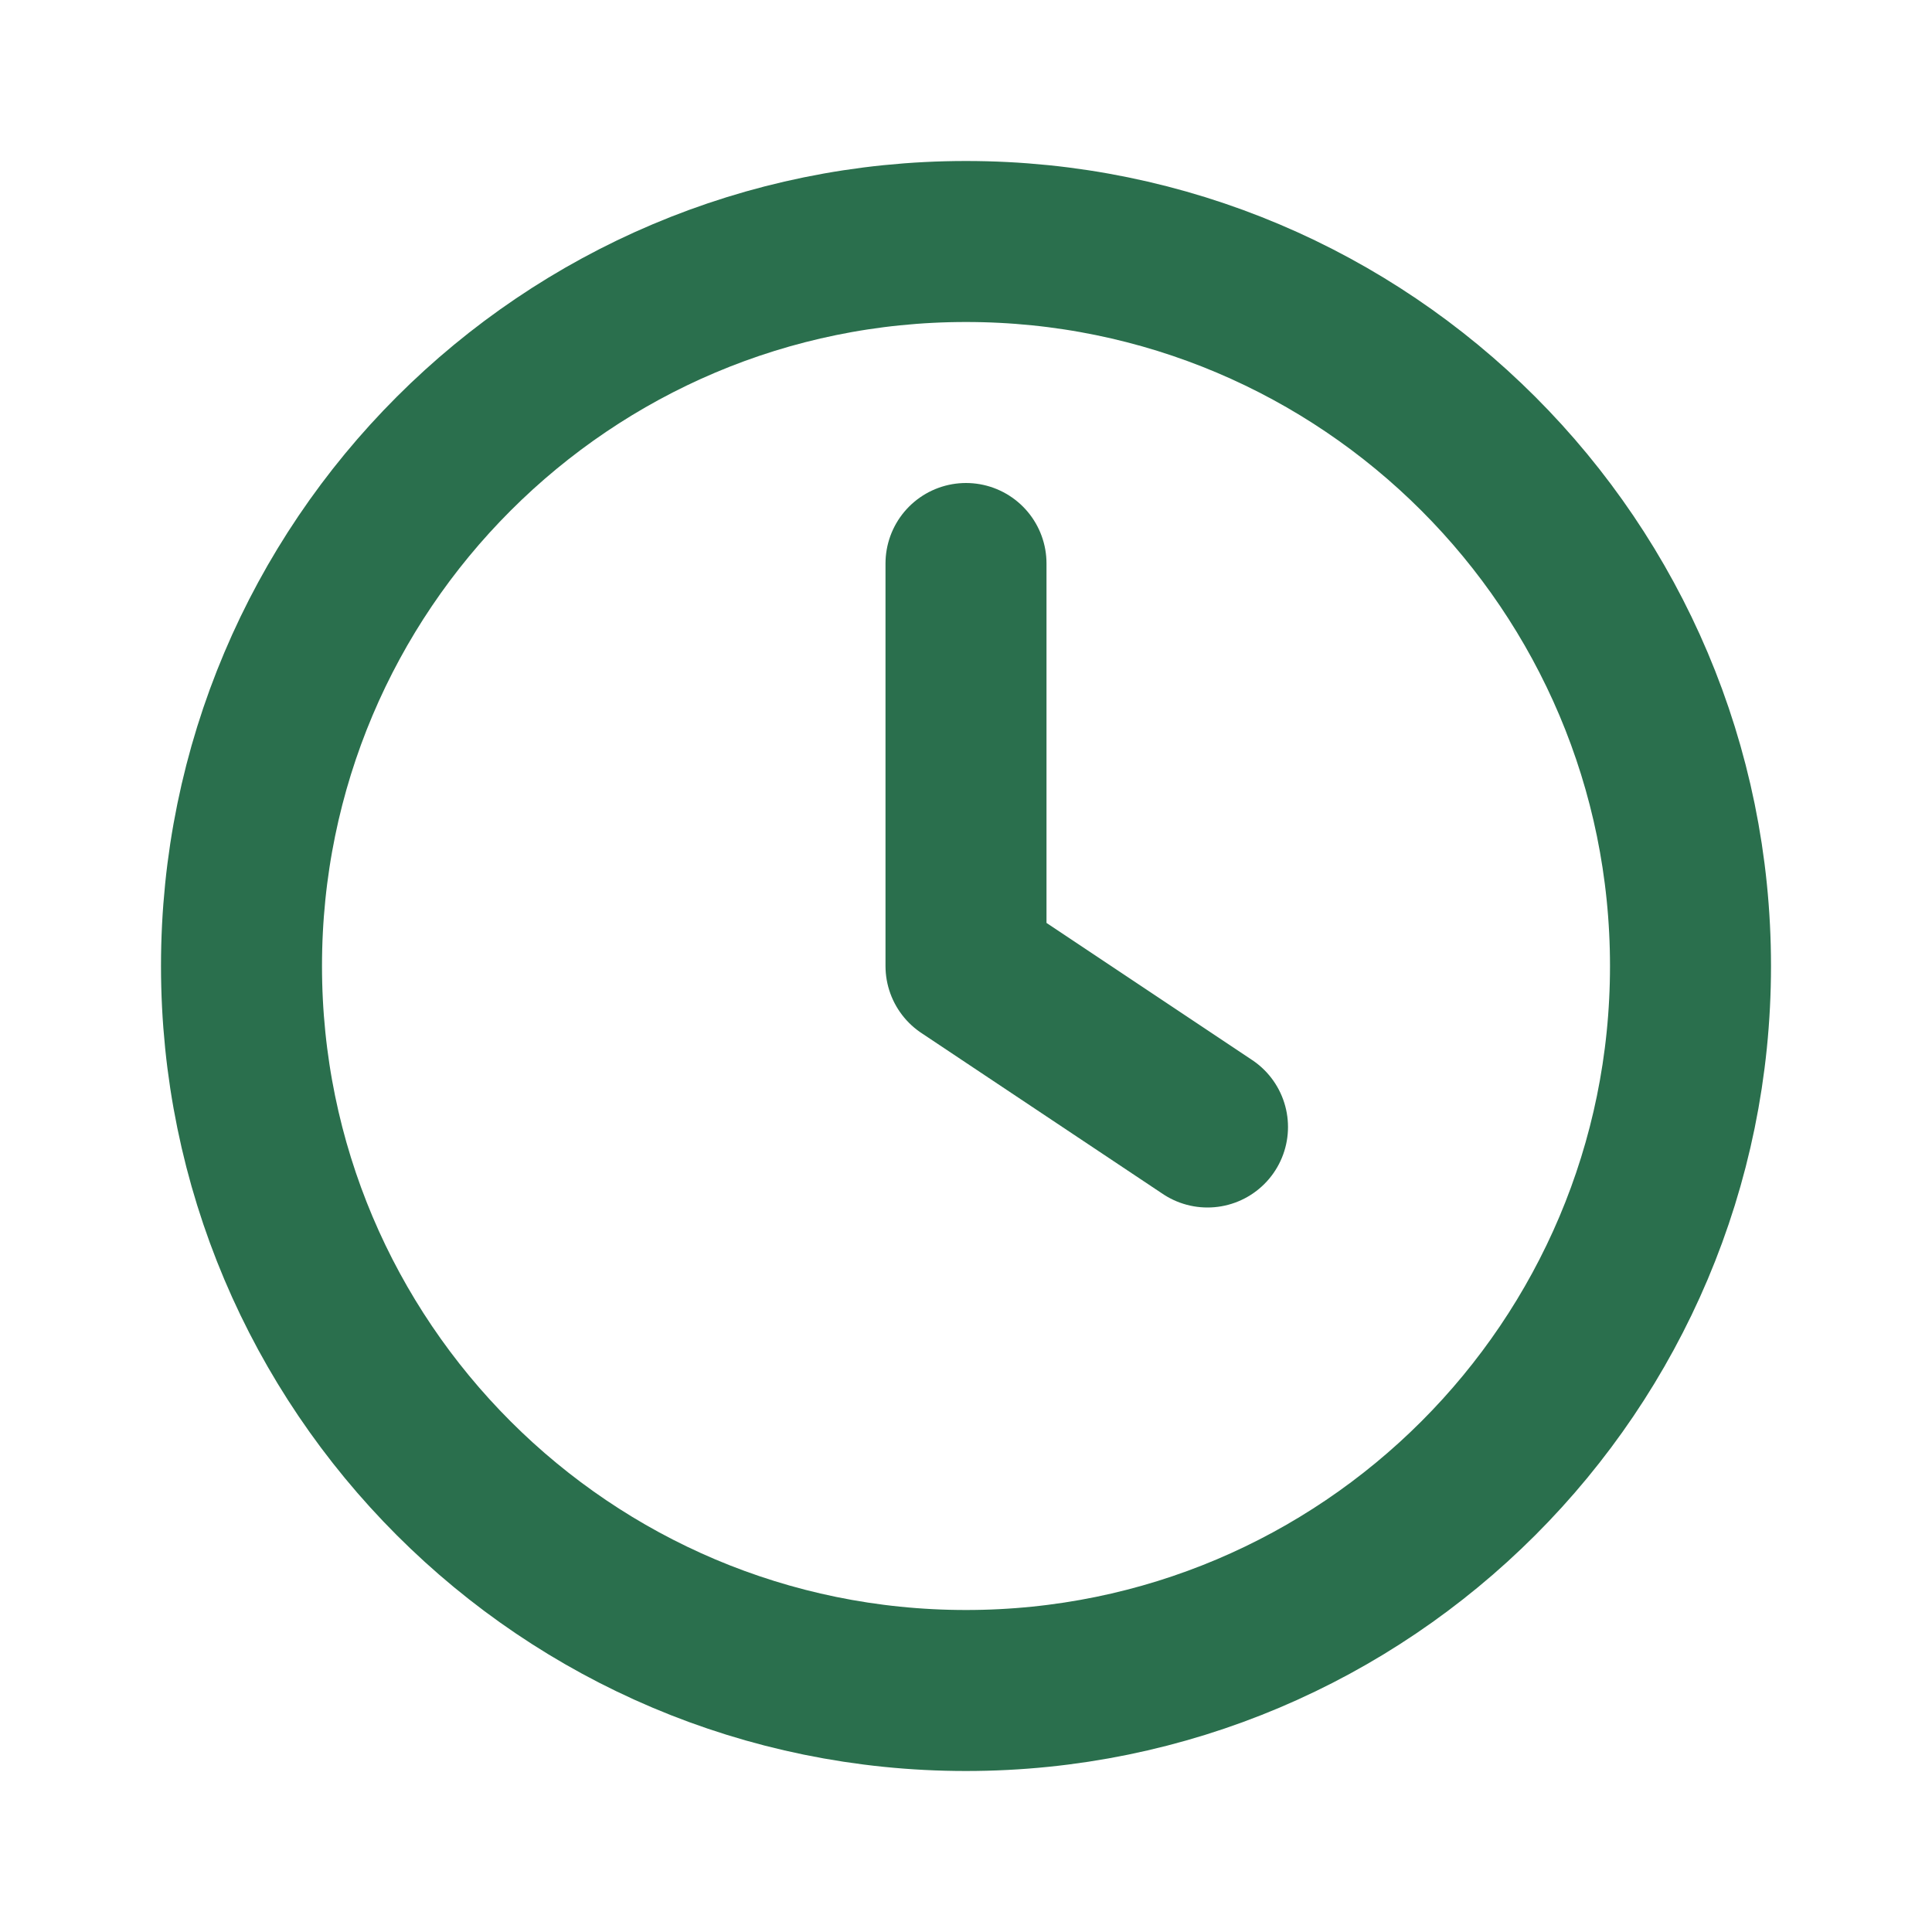
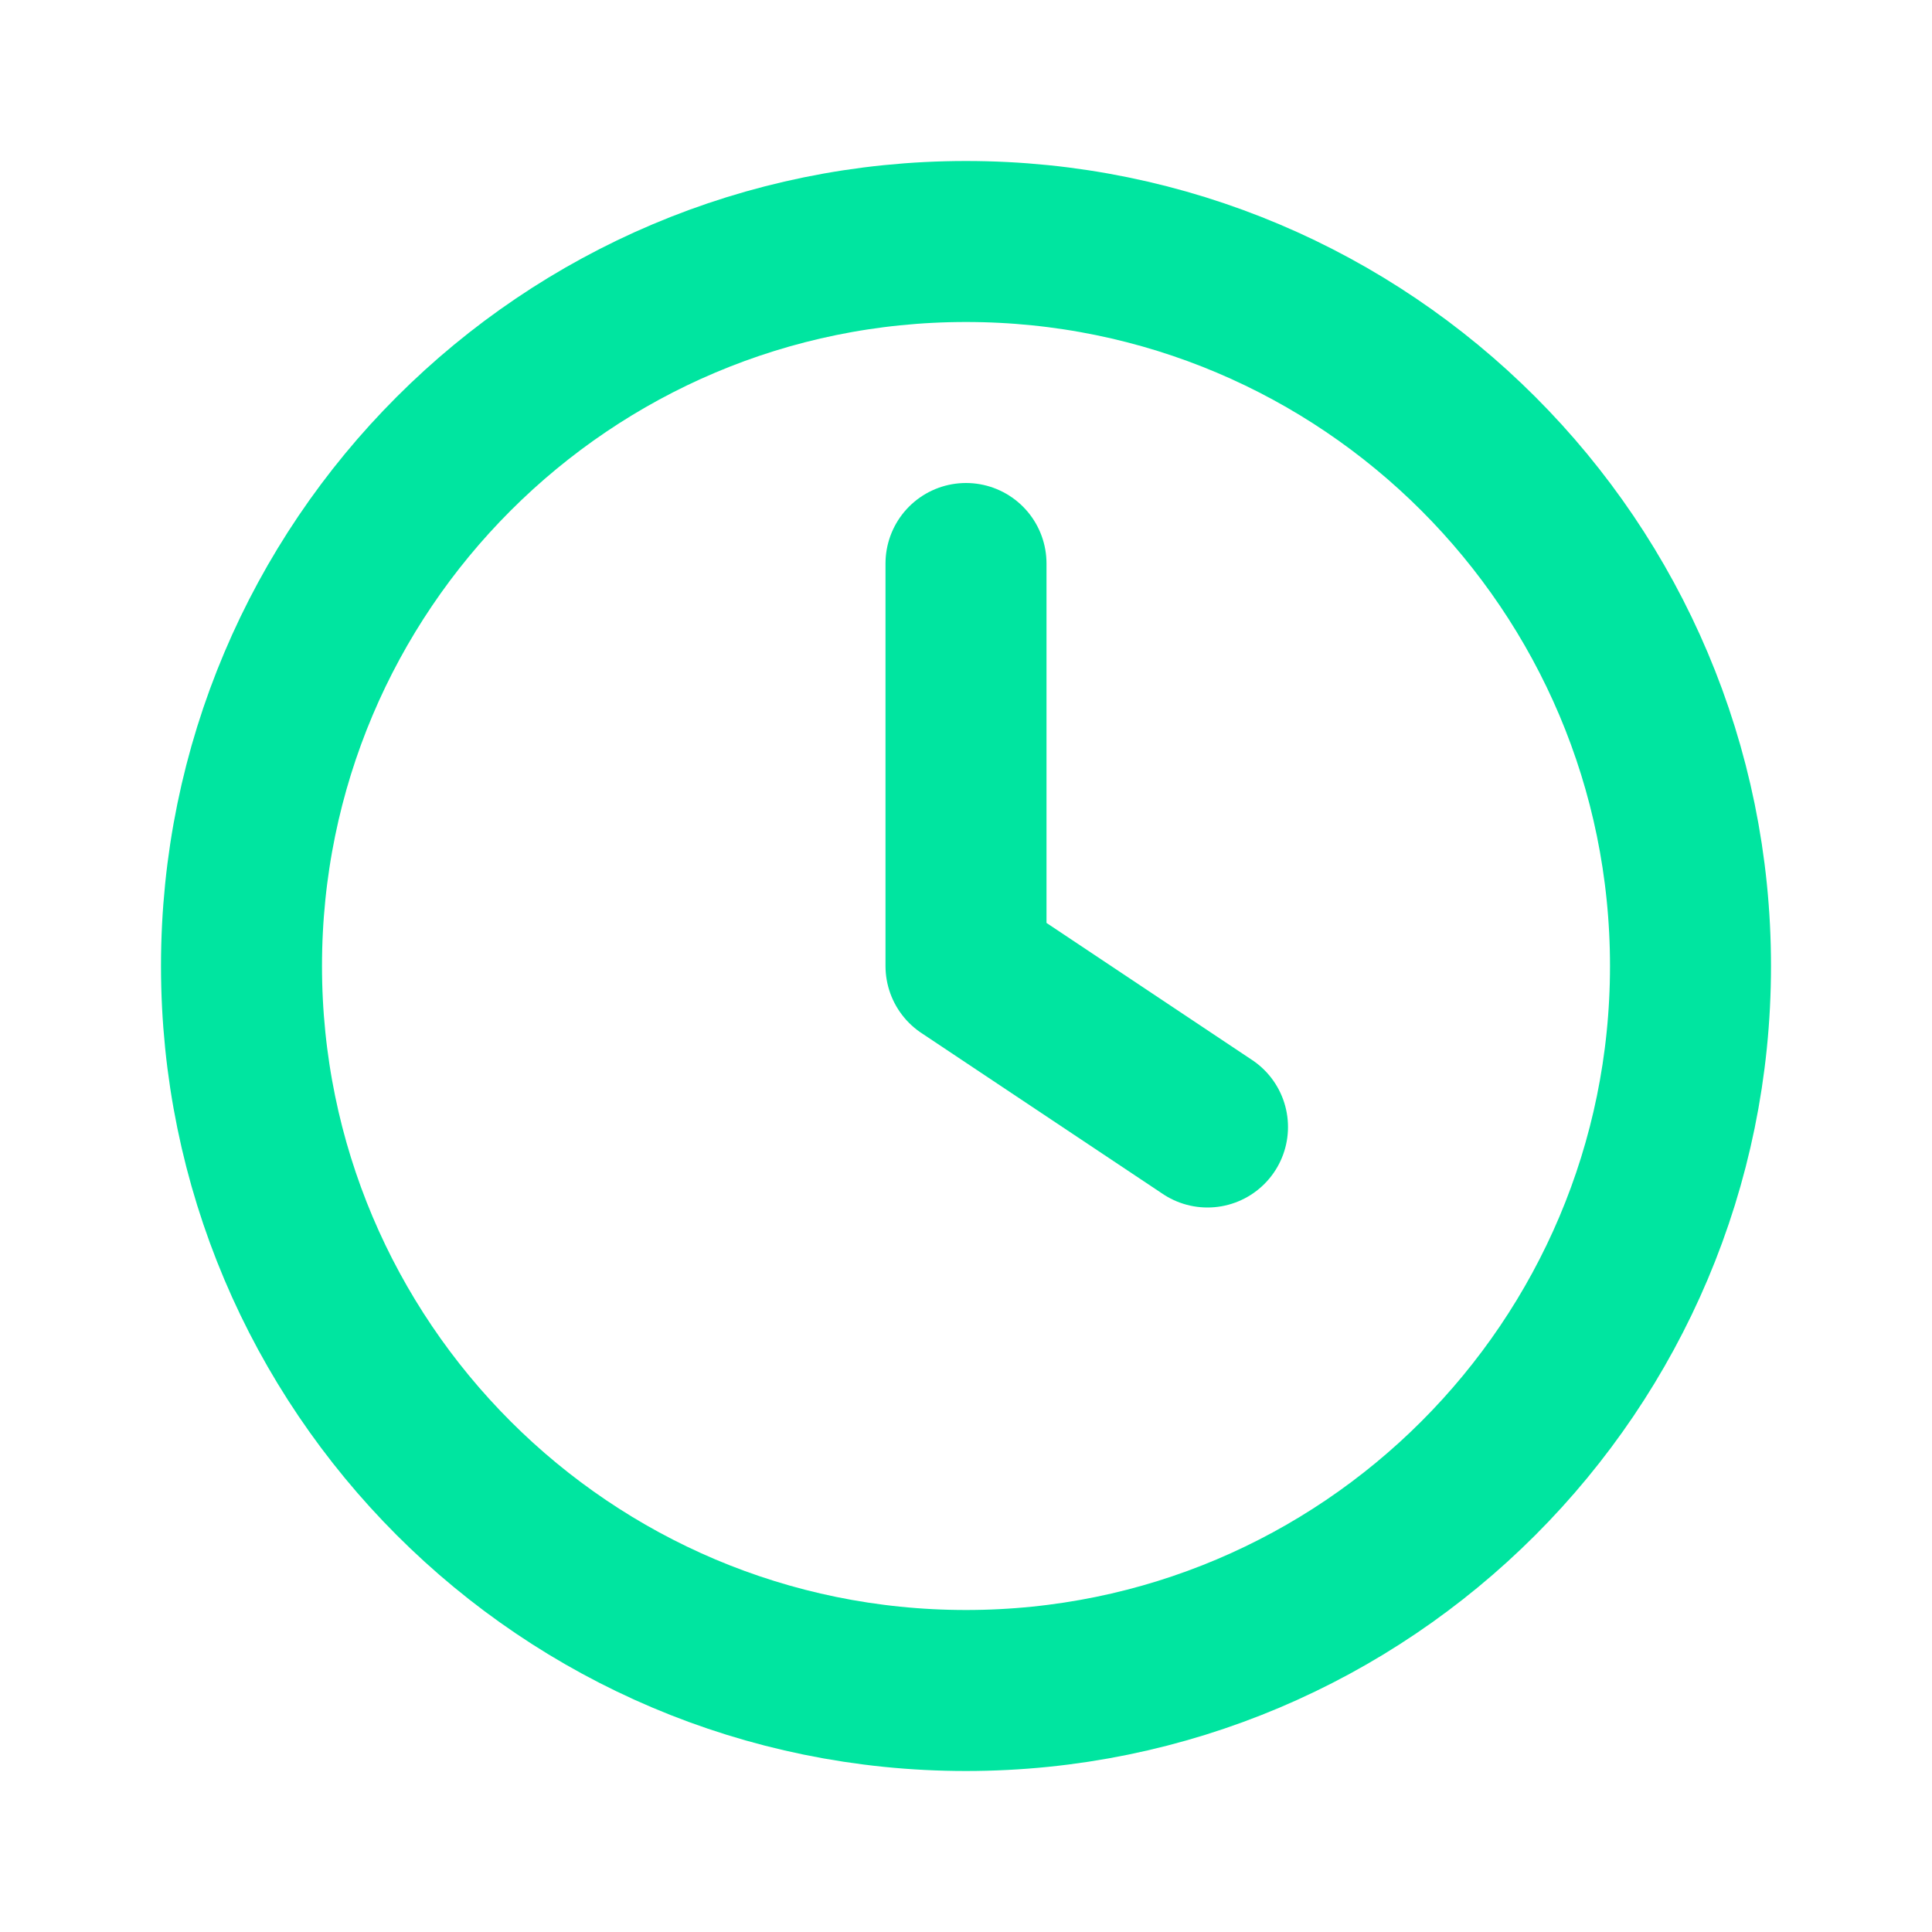
- <svg xmlns="http://www.w3.org/2000/svg" viewBox="0 0 24 24" fill="none" stroke="#2A6F4D" stroke-width="2" stroke-linecap="round" stroke-linejoin="round" aria-label="Ícone de relógio">
+ <svg xmlns="http://www.w3.org/2000/svg" viewBox="0 0 24 24" fill="none" stroke="#00E5A0" stroke-width="2" stroke-linecap="round" stroke-linejoin="round" aria-label="Ícone de relógio">
  <circle cx="12" cy="12" r="9" />
  <path d="M12 7v5l3 2" />
</svg>
